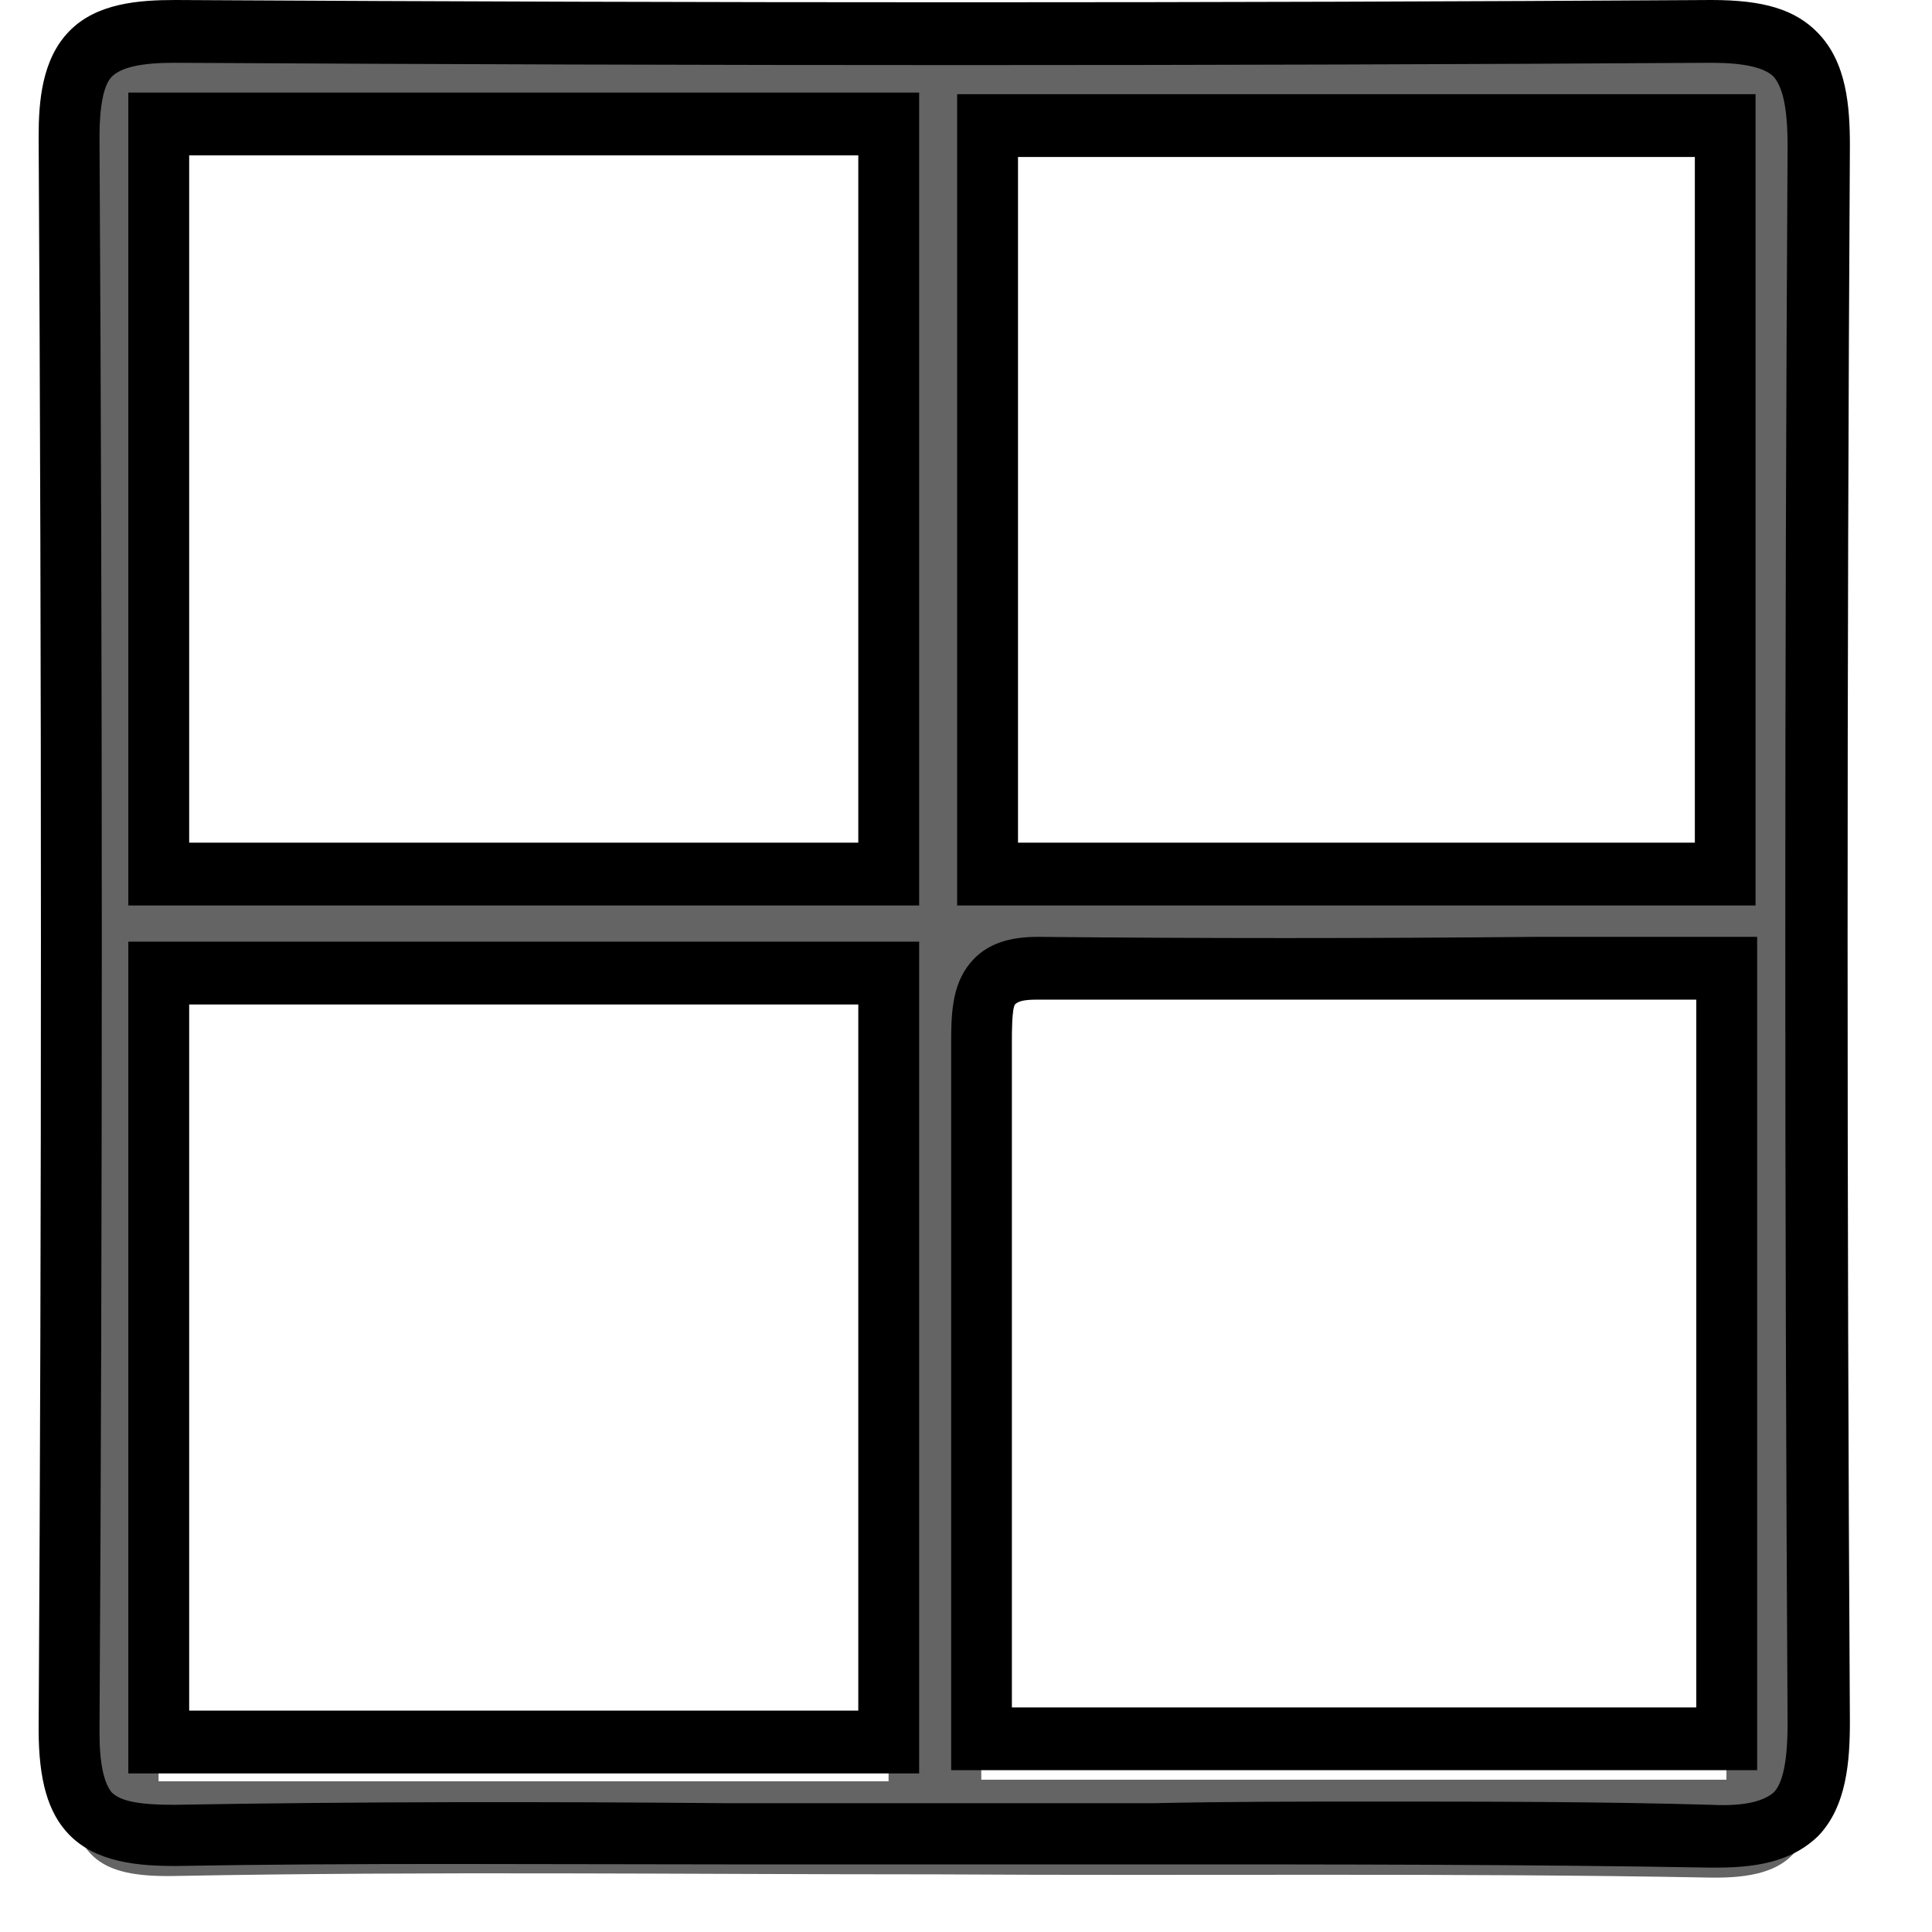
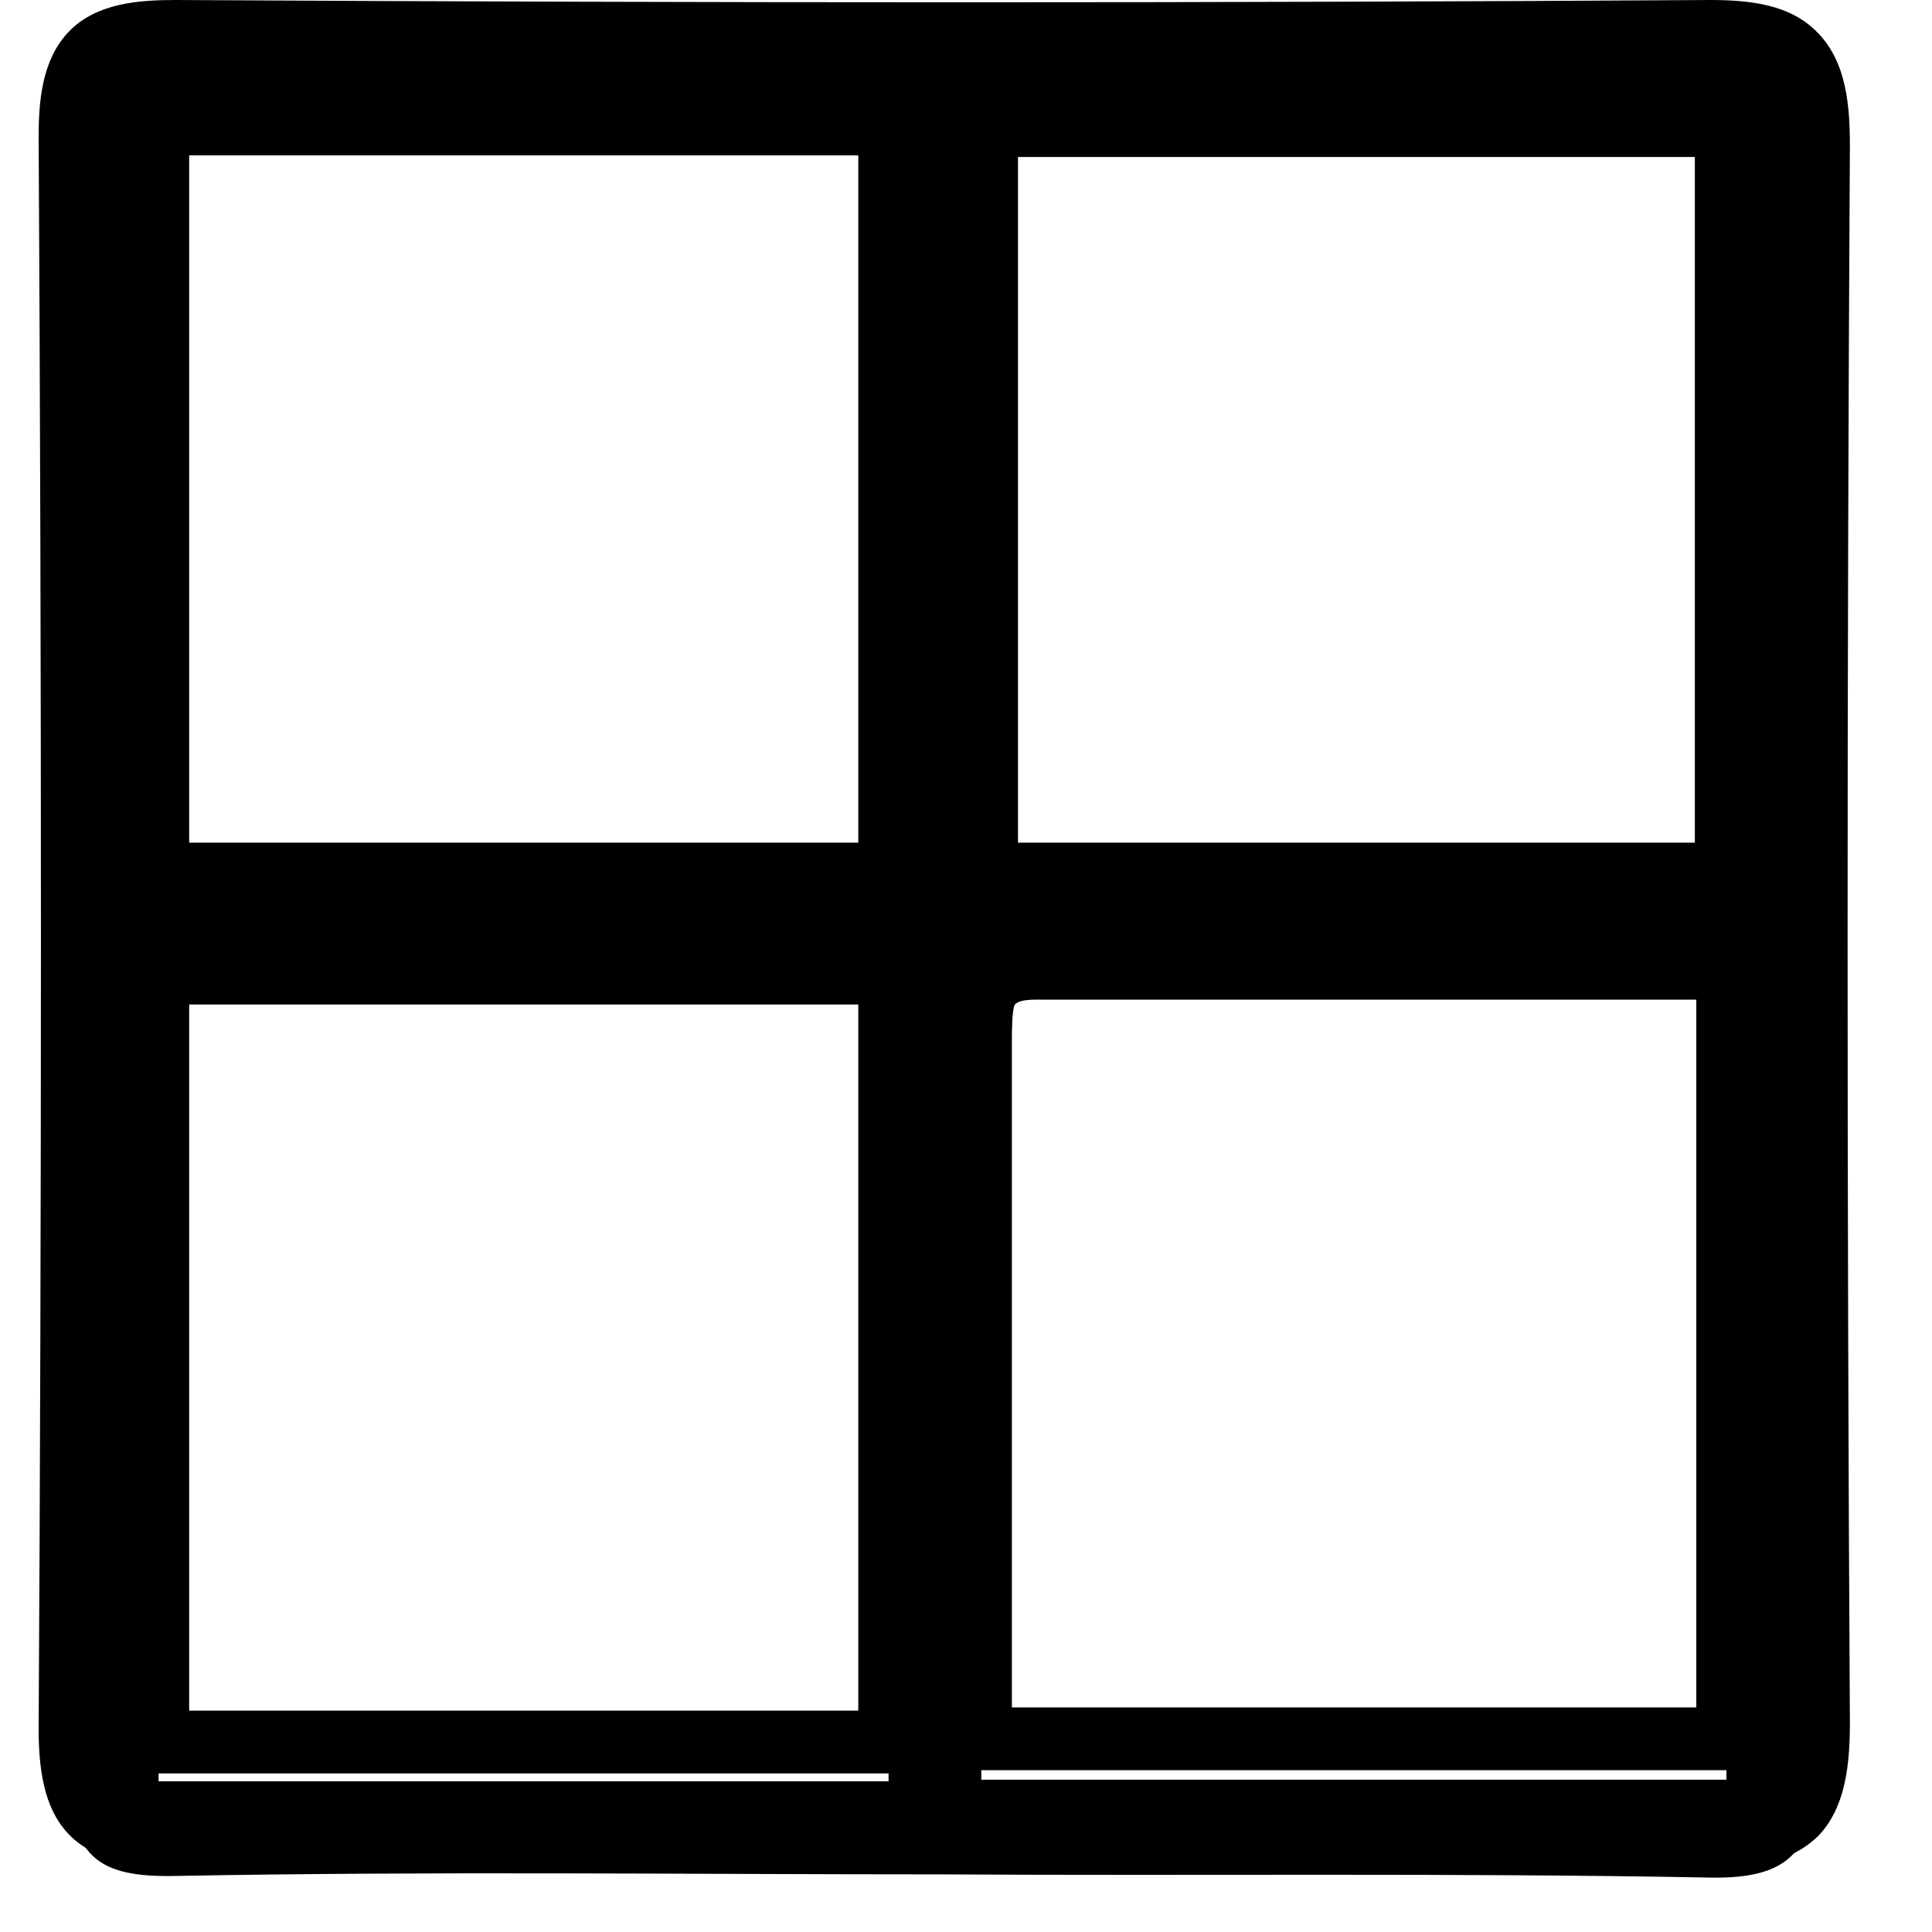
<svg xmlns="http://www.w3.org/2000/svg" width="12px" height="12px" viewBox="0 0 12 12" version="1.1">
  <g id="Symbols" stroke="none" stroke-width="1" fill-rule="evenodd">
    <g id="view" transform="translate(0.24, 0)" fill-rule="nonzero">
-       <path d="M5.591,11.642 C4.013,11.642 2.426,11.622 0.849,11.652 C0.367,11.662 0.188,11.533 0.188,10.994 C0.206,7.625 0.206,4.245 0.188,0.866 C0.188,0.327 0.358,0.198 0.839,0.198 C4.023,0.218 7.206,0.218 10.38,0.198 C10.918,0.198 11.05,0.387 11.041,0.925 C11.022,4.265 11.022,7.605 11.041,10.935 C11.041,11.473 10.909,11.672 10.38,11.662 C8.793,11.632 7.187,11.652 5.591,11.642 C5.591,11.652 5.591,11.652 5.591,11.642 Z M10.493,6.149 C9.019,6.149 7.612,6.149 6.205,6.149 C5.874,6.149 5.855,6.349 5.855,6.618 C5.864,7.555 5.855,8.482 5.855,9.419 C5.855,9.967 5.855,10.516 5.855,11.054 C7.451,11.054 8.963,11.054 10.483,11.054 C10.493,9.409 10.493,7.824 10.493,6.149 Z M0.745,11.064 C2.284,11.064 3.777,11.064 5.279,11.064 C5.279,9.419 5.279,7.804 5.279,6.179 C3.749,6.179 2.266,6.179 0.745,6.179 C0.745,7.814 0.745,9.429 0.745,11.064 Z M0.745,0.786 C0.745,2.421 0.745,3.976 0.745,5.551 C2.284,5.551 3.777,5.551 5.279,5.551 C5.279,3.936 5.279,2.371 5.279,0.786 C3.749,0.786 2.275,0.786 0.745,0.786 Z M5.893,0.796 C5.893,2.421 5.893,3.976 5.893,5.551 C7.442,5.551 8.953,5.551 10.474,5.551 C10.474,3.946 10.474,2.381 10.474,0.796 C8.944,0.796 7.442,0.796 5.893,0.796 Z" id="path0_fill" fill="#646464" />
-       <path d="M10.428,11.6 C10.409,11.6 10.4,11.6 10.381,11.6 C9.229,11.58 8.067,11.58 6.933,11.58 C6.48,11.58 6.036,11.58 5.582,11.58 L5.394,11.58 C5.016,11.58 4.638,11.58 4.27,11.58 C3.145,11.58 1.984,11.57 0.85,11.59 C0.623,11.59 0.359,11.57 0.189,11.395 C0.057,11.259 6.711675e-16,11.054 6.711675e-16,10.742 C0.019,7.515 0.019,4.182 0,0.848 C0,0.634 0.019,0.37 0.189,0.195 C0.359,0.019 0.623,0 0.85,0 C4.213,0.019 7.33,0.019 10.39,0 C10.712,0 10.91,0.058 11.052,0.205 C11.231,0.39 11.25,0.663 11.25,0.907 C11.231,4.182 11.231,7.476 11.25,10.693 C11.25,10.937 11.231,11.22 11.052,11.405 C10.91,11.541 10.721,11.6 10.428,11.6 Z M8.275,11.19 C8.983,11.19 9.691,11.19 10.39,11.21 C10.589,11.22 10.712,11.19 10.778,11.132 C10.834,11.073 10.863,10.937 10.863,10.703 C10.844,7.476 10.844,4.182 10.863,0.907 C10.863,0.673 10.834,0.546 10.778,0.478 C10.721,0.419 10.589,0.39 10.39,0.39 C7.33,0.409 4.203,0.409 0.841,0.39 C0.633,0.39 0.51,0.419 0.453,0.478 C0.406,0.526 0.378,0.653 0.378,0.848 C0.397,4.182 0.397,7.515 0.378,10.761 C0.378,10.956 0.406,11.073 0.453,11.132 C0.51,11.19 0.633,11.21 0.841,11.21 C1.984,11.19 3.145,11.19 4.27,11.2 C4.704,11.2 5.148,11.2 5.582,11.2 L5.771,11.2 C6.159,11.2 6.546,11.2 6.924,11.2 C7.377,11.19 7.831,11.19 8.275,11.19 Z M5.469,11.015 L0.557,11.015 L0.557,5.849 L5.469,5.849 L5.469,11.015 Z M0.935,10.625 L5.091,10.625 L5.091,6.239 L0.935,6.239 L0.935,10.625 Z M10.683,10.995 L5.668,10.995 L5.668,8.5 C5.668,7.818 5.668,7.145 5.668,6.463 C5.668,6.277 5.677,6.092 5.809,5.956 C5.904,5.858 6.036,5.819 6.206,5.819 C7.236,5.829 8.237,5.829 9.304,5.819 C9.691,5.819 10.088,5.819 10.485,5.819 L10.674,5.819 L10.674,10.995 L10.683,10.995 Z M6.045,10.605 L10.296,10.605 L10.296,6.209 C9.965,6.209 9.635,6.209 9.304,6.209 C8.237,6.209 7.226,6.209 6.196,6.209 C6.121,6.209 6.083,6.219 6.064,6.239 C6.045,6.268 6.045,6.414 6.045,6.463 C6.045,7.145 6.045,7.818 6.045,8.5 L6.045,10.605 Z M5.469,5.624 L0.557,5.624 L0.557,0.575 L5.469,0.575 L5.469,5.624 Z M0.935,5.234 L5.091,5.234 L5.091,0.965 L0.935,0.965 L0.935,5.234 Z M10.664,5.624 L5.705,5.624 L5.705,0.585 L10.664,0.585 L10.664,5.624 Z M6.083,5.234 L10.287,5.234 L10.287,0.975 L6.083,0.975 L6.083,5.234 Z" id="path1_fill" fill="#000000" />
+       <path d="M5.591,11.642 C4.013,11.642 2.426,11.622 0.849,11.652 C0.367,11.662 0.188,11.533 0.188,10.994 C0.206,7.625 0.206,4.245 0.188,0.866 C0.188,0.327 0.358,0.198 0.839,0.198 C4.023,0.218 7.206,0.218 10.38,0.198 C10.918,0.198 11.05,0.387 11.041,0.925 C11.022,4.265 11.022,7.605 11.041,10.935 C11.041,11.473 10.909,11.672 10.38,11.662 C8.793,11.632 7.187,11.652 5.591,11.642 C5.591,11.652 5.591,11.652 5.591,11.642 Z M10.493,6.149 C9.019,6.149 7.612,6.149 6.205,6.149 C5.874,6.149 5.855,6.349 5.855,6.618 C5.864,7.555 5.855,8.482 5.855,9.419 C5.855,9.967 5.855,10.516 5.855,11.054 C7.451,11.054 8.963,11.054 10.483,11.054 C10.493,9.409 10.493,7.824 10.493,6.149 Z M0.745,11.064 C2.284,11.064 3.777,11.064 5.279,11.064 C5.279,9.419 5.279,7.804 5.279,6.179 C3.749,6.179 2.266,6.179 0.745,6.179 C0.745,7.814 0.745,9.429 0.745,11.064 Z M0.745,0.786 C0.745,2.421 0.745,3.976 0.745,5.551 C2.284,5.551 3.777,5.551 5.279,5.551 C5.279,3.936 5.279,2.371 5.279,0.786 C3.749,0.786 2.275,0.786 0.745,0.786 Z M5.893,0.796 C5.893,2.421 5.893,3.976 5.893,5.551 C7.442,5.551 8.953,5.551 10.474,5.551 C10.474,3.946 10.474,2.381 10.474,0.796 C8.944,0.796 7.442,0.796 5.893,0.796 Z" id="path0_fill" />
+       <path d="M10.428,11.6 C10.409,11.6 10.4,11.6 10.381,11.6 C9.229,11.58 8.067,11.58 6.933,11.58 C6.48,11.58 6.036,11.58 5.582,11.58 L5.394,11.58 C5.016,11.58 4.638,11.58 4.27,11.58 C3.145,11.58 1.984,11.57 0.85,11.59 C0.623,11.59 0.359,11.57 0.189,11.395 C0.057,11.259 6.711675e-16,11.054 6.711675e-16,10.742 C0.019,7.515 0.019,4.182 0,0.848 C0,0.634 0.019,0.37 0.189,0.195 C0.359,0.019 0.623,0 0.85,0 C4.213,0.019 7.33,0.019 10.39,0 C10.712,0 10.91,0.058 11.052,0.205 C11.231,0.39 11.25,0.663 11.25,0.907 C11.231,4.182 11.231,7.476 11.25,10.693 C11.25,10.937 11.231,11.22 11.052,11.405 C10.91,11.541 10.721,11.6 10.428,11.6 Z M8.275,11.19 C8.983,11.19 9.691,11.19 10.39,11.21 C10.589,11.22 10.712,11.19 10.778,11.132 C10.834,11.073 10.863,10.937 10.863,10.703 C10.844,7.476 10.844,4.182 10.863,0.907 C10.863,0.673 10.834,0.546 10.778,0.478 C10.721,0.419 10.589,0.39 10.39,0.39 C7.33,0.409 4.203,0.409 0.841,0.39 C0.633,0.39 0.51,0.419 0.453,0.478 C0.406,0.526 0.378,0.653 0.378,0.848 C0.397,4.182 0.397,7.515 0.378,10.761 C0.378,10.956 0.406,11.073 0.453,11.132 C0.51,11.19 0.633,11.21 0.841,11.21 C1.984,11.19 3.145,11.19 4.27,11.2 C4.704,11.2 5.148,11.2 5.582,11.2 L5.771,11.2 C6.159,11.2 6.546,11.2 6.924,11.2 C7.377,11.19 7.831,11.19 8.275,11.19 Z M5.469,11.015 L0.557,11.015 L0.557,5.849 L5.469,5.849 L5.469,11.015 Z M0.935,10.625 L5.091,10.625 L5.091,6.239 L0.935,6.239 L0.935,10.625 Z M10.683,10.995 L5.668,10.995 L5.668,8.5 C5.668,7.818 5.668,7.145 5.668,6.463 C5.668,6.277 5.677,6.092 5.809,5.956 C5.904,5.858 6.036,5.819 6.206,5.819 C7.236,5.829 8.237,5.829 9.304,5.819 C9.691,5.819 10.088,5.819 10.485,5.819 L10.674,5.819 L10.674,10.995 L10.683,10.995 Z M6.045,10.605 L10.296,10.605 L10.296,6.209 C9.965,6.209 9.635,6.209 9.304,6.209 C8.237,6.209 7.226,6.209 6.196,6.209 C6.121,6.209 6.083,6.219 6.064,6.239 C6.045,6.268 6.045,6.414 6.045,6.463 C6.045,7.145 6.045,7.818 6.045,8.5 L6.045,10.605 Z M5.469,5.624 L0.557,5.624 L0.557,0.575 L5.469,0.575 L5.469,5.624 Z M0.935,5.234 L5.091,5.234 L5.091,0.965 L0.935,0.965 L0.935,5.234 Z M10.664,5.624 L5.705,5.624 L5.705,0.585 L10.664,0.585 L10.664,5.624 Z M6.083,5.234 L10.287,5.234 L10.287,0.975 L6.083,0.975 L6.083,5.234 Z" id="path1_fill" />
    </g>
  </g>
</svg>
